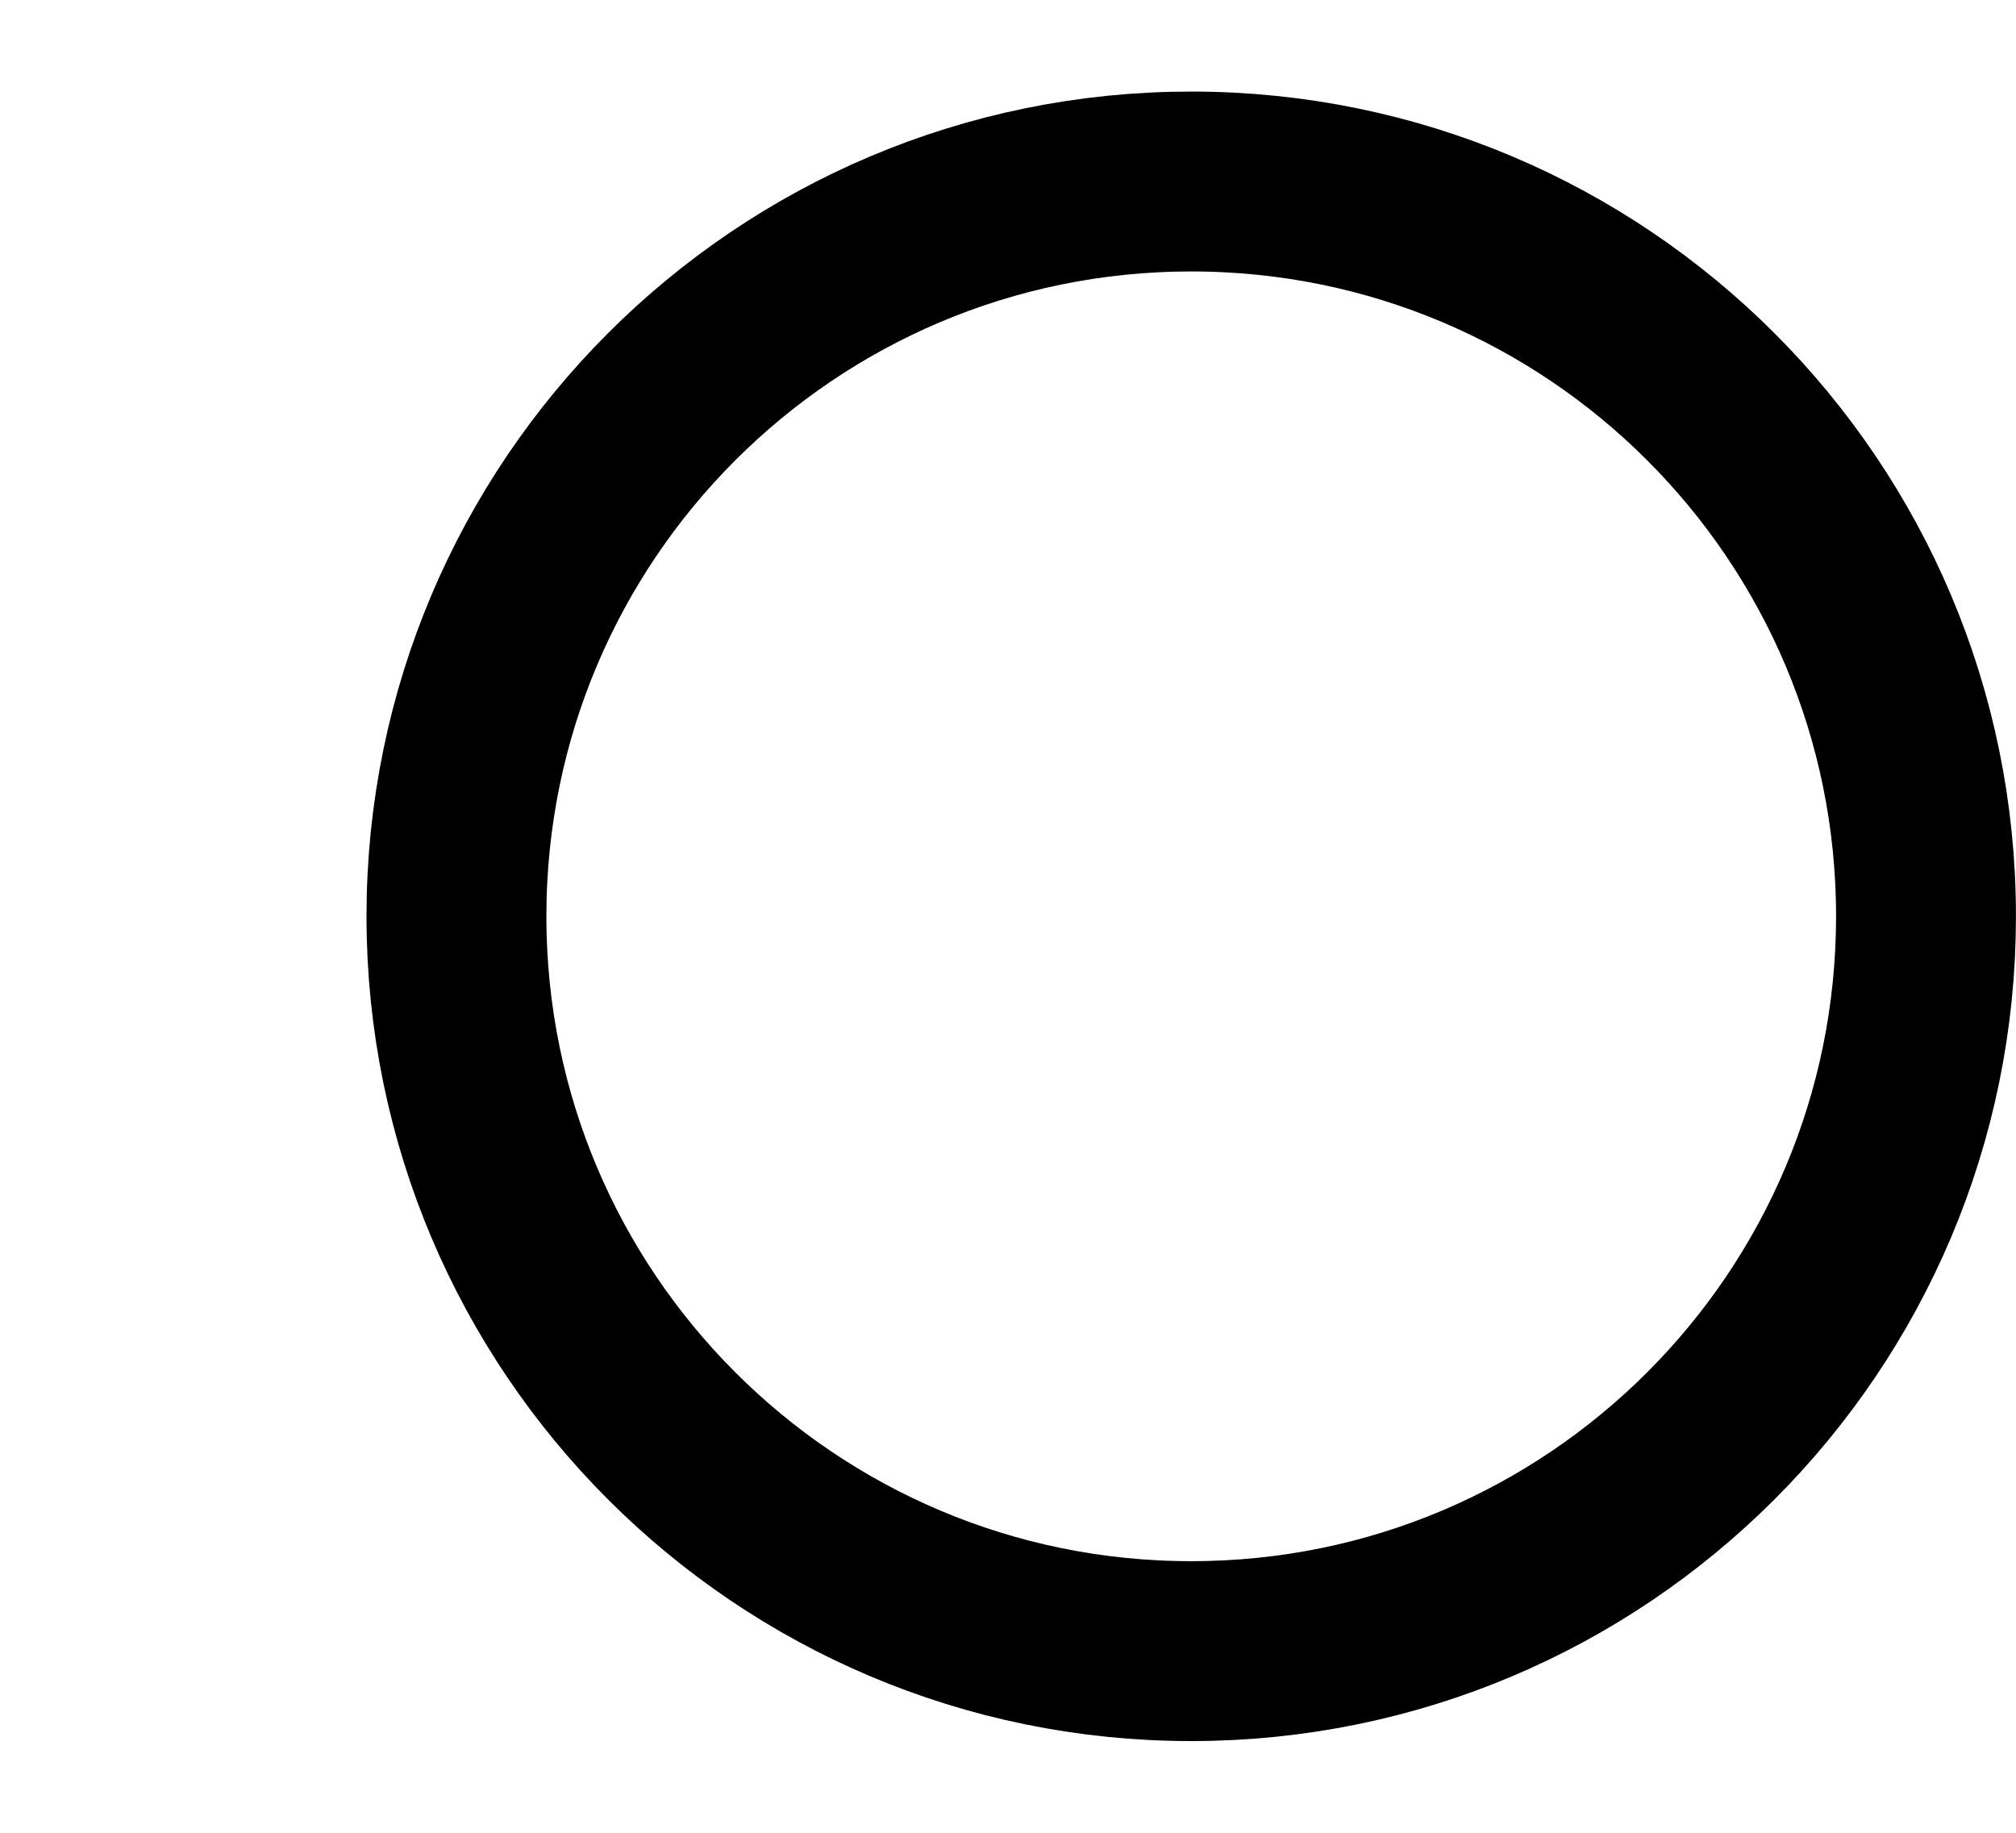
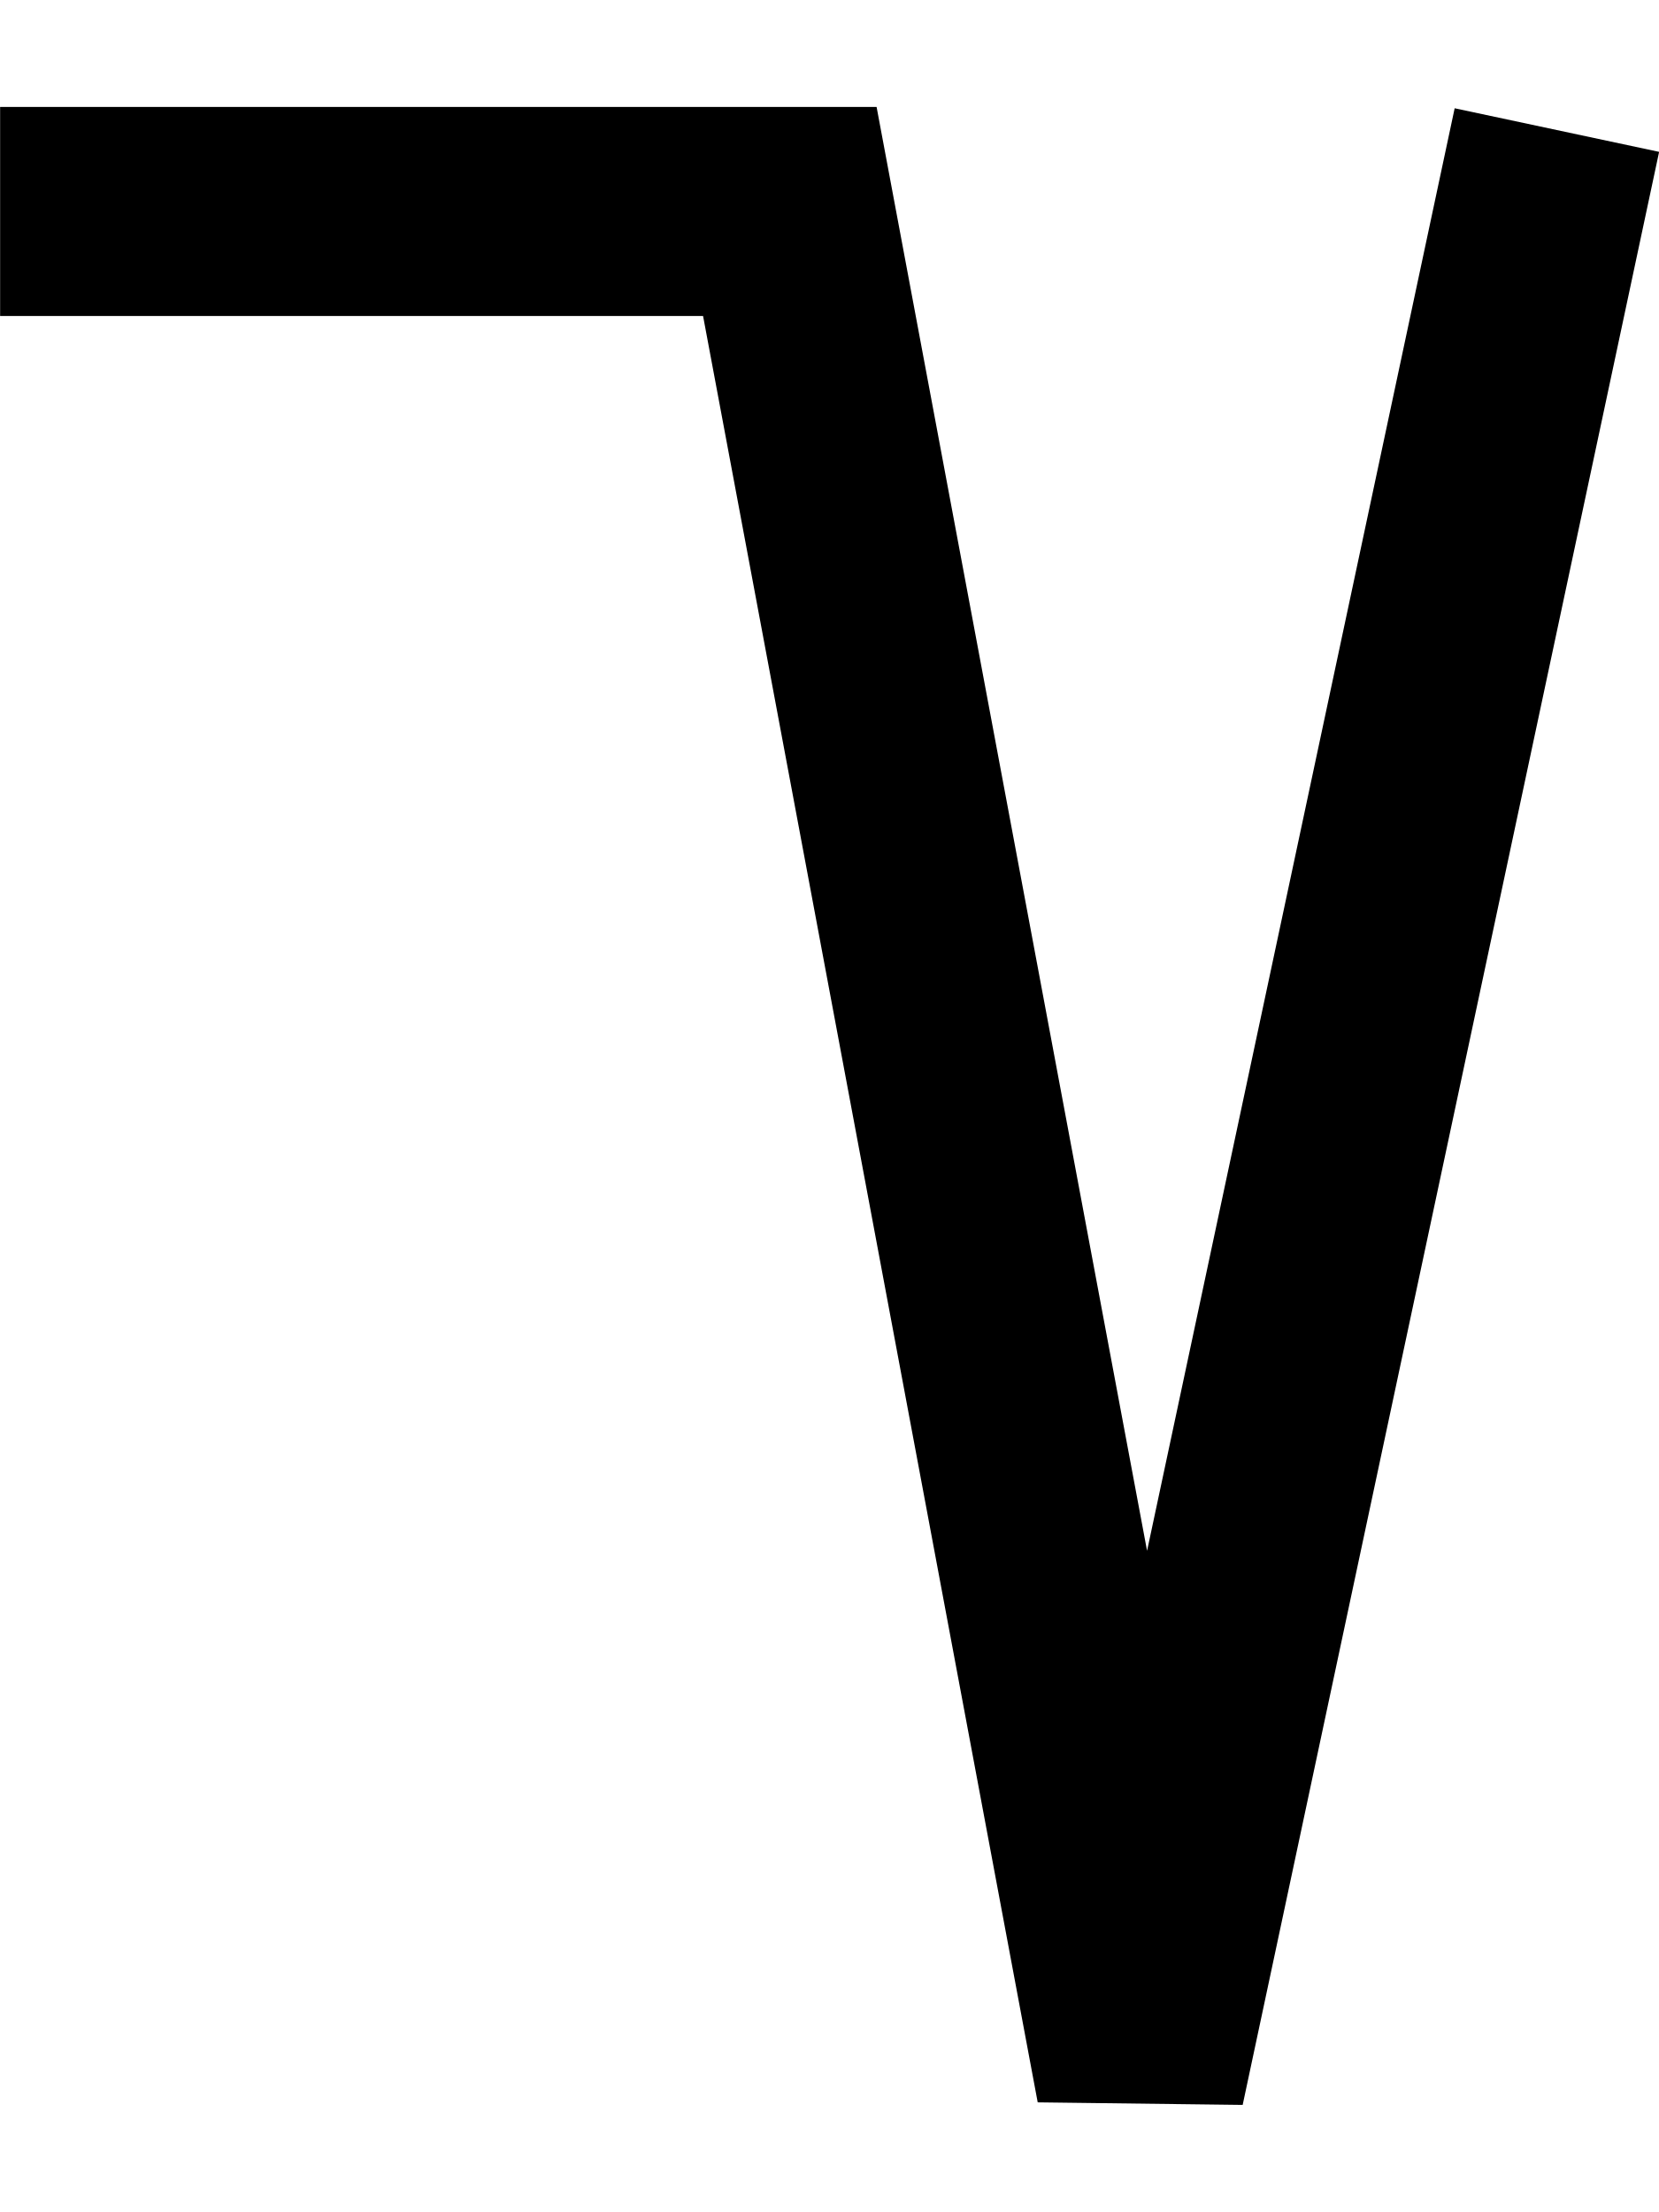
- <svg xmlns="http://www.w3.org/2000/svg" width="22" height="20" viewBox="0 0 22 20" version="1.1" id="svg3807">
+ <svg xmlns="http://www.w3.org/2000/svg" width="15" height="20" viewBox="0 0 15 20" version="1.1" id="svg3807">
  <g id="layer L1" transform="translate(0,10)">
    <g transform="translate(0,0)">
-       <g />
-     </g>
-     <g transform="translate(4,0)">
      <g transform="translate(0,0)">
        <g id="layer1" transform="translate(0,-291.7083)">
-           <path id="path3355-7-7" d="m 17.018,291.708 a 8.018,8.019 0 0 0 -8.019,-8.019 8.018,8.019 0 0 0 -8.018,8.019 8.018,8.019 0 0 0 8.018,8.018 8.018,8.019 0 0 0 8.019,-8.018 z" style="fill:none;fill-rule:evenodd;stroke:#000000;stroke-width:1.963;stroke-linecap:butt;stroke-linejoin:miter;stroke-miterlimit:4;stroke-dasharray:none;stroke-opacity:1" />
+           <g transform="matrix(1.172932,0,0,-0.9520283,-583.8196,-1486.07)" id="g10351" style="stroke-width:1.788;stroke-miterlimit:4;stroke-dasharray:none">
+             <g transform="matrix(0.9094024,0,0,1.120415,45.09442,226.1223)" id="g10351-0" style="stroke-width:1.789;stroke-miterlimit:4;stroke-dasharray:none">
+               <g id="g2601" transform="matrix(0.8925618,0,0,0.8925266,53.47671,-202.8362)" style="stroke-width:2.005">
+                 <g transform="matrix(1.120371,0,0,1.120415,-103.276,239.3698)" id="g10356">
+                   <path style="fill:none;fill-rule:evenodd;stroke:#000000;stroke-width:1.772;stroke-linecap:butt;stroke-linejoin:miter;stroke-miterlimit:4;stroke-dasharray:none;stroke-opacity:1" d="m 549.644,-1871.022 -3.53,-16.555 -2.972,15.865 h -6.694" id="path4186-6-7-94-7-8-3-4-9-6-9-9-8-7-3-2" />
+                 </g>
+               </g>
+             </g>
+           </g>
        </g>
      </g>
    </g>
  </g>
</svg>
